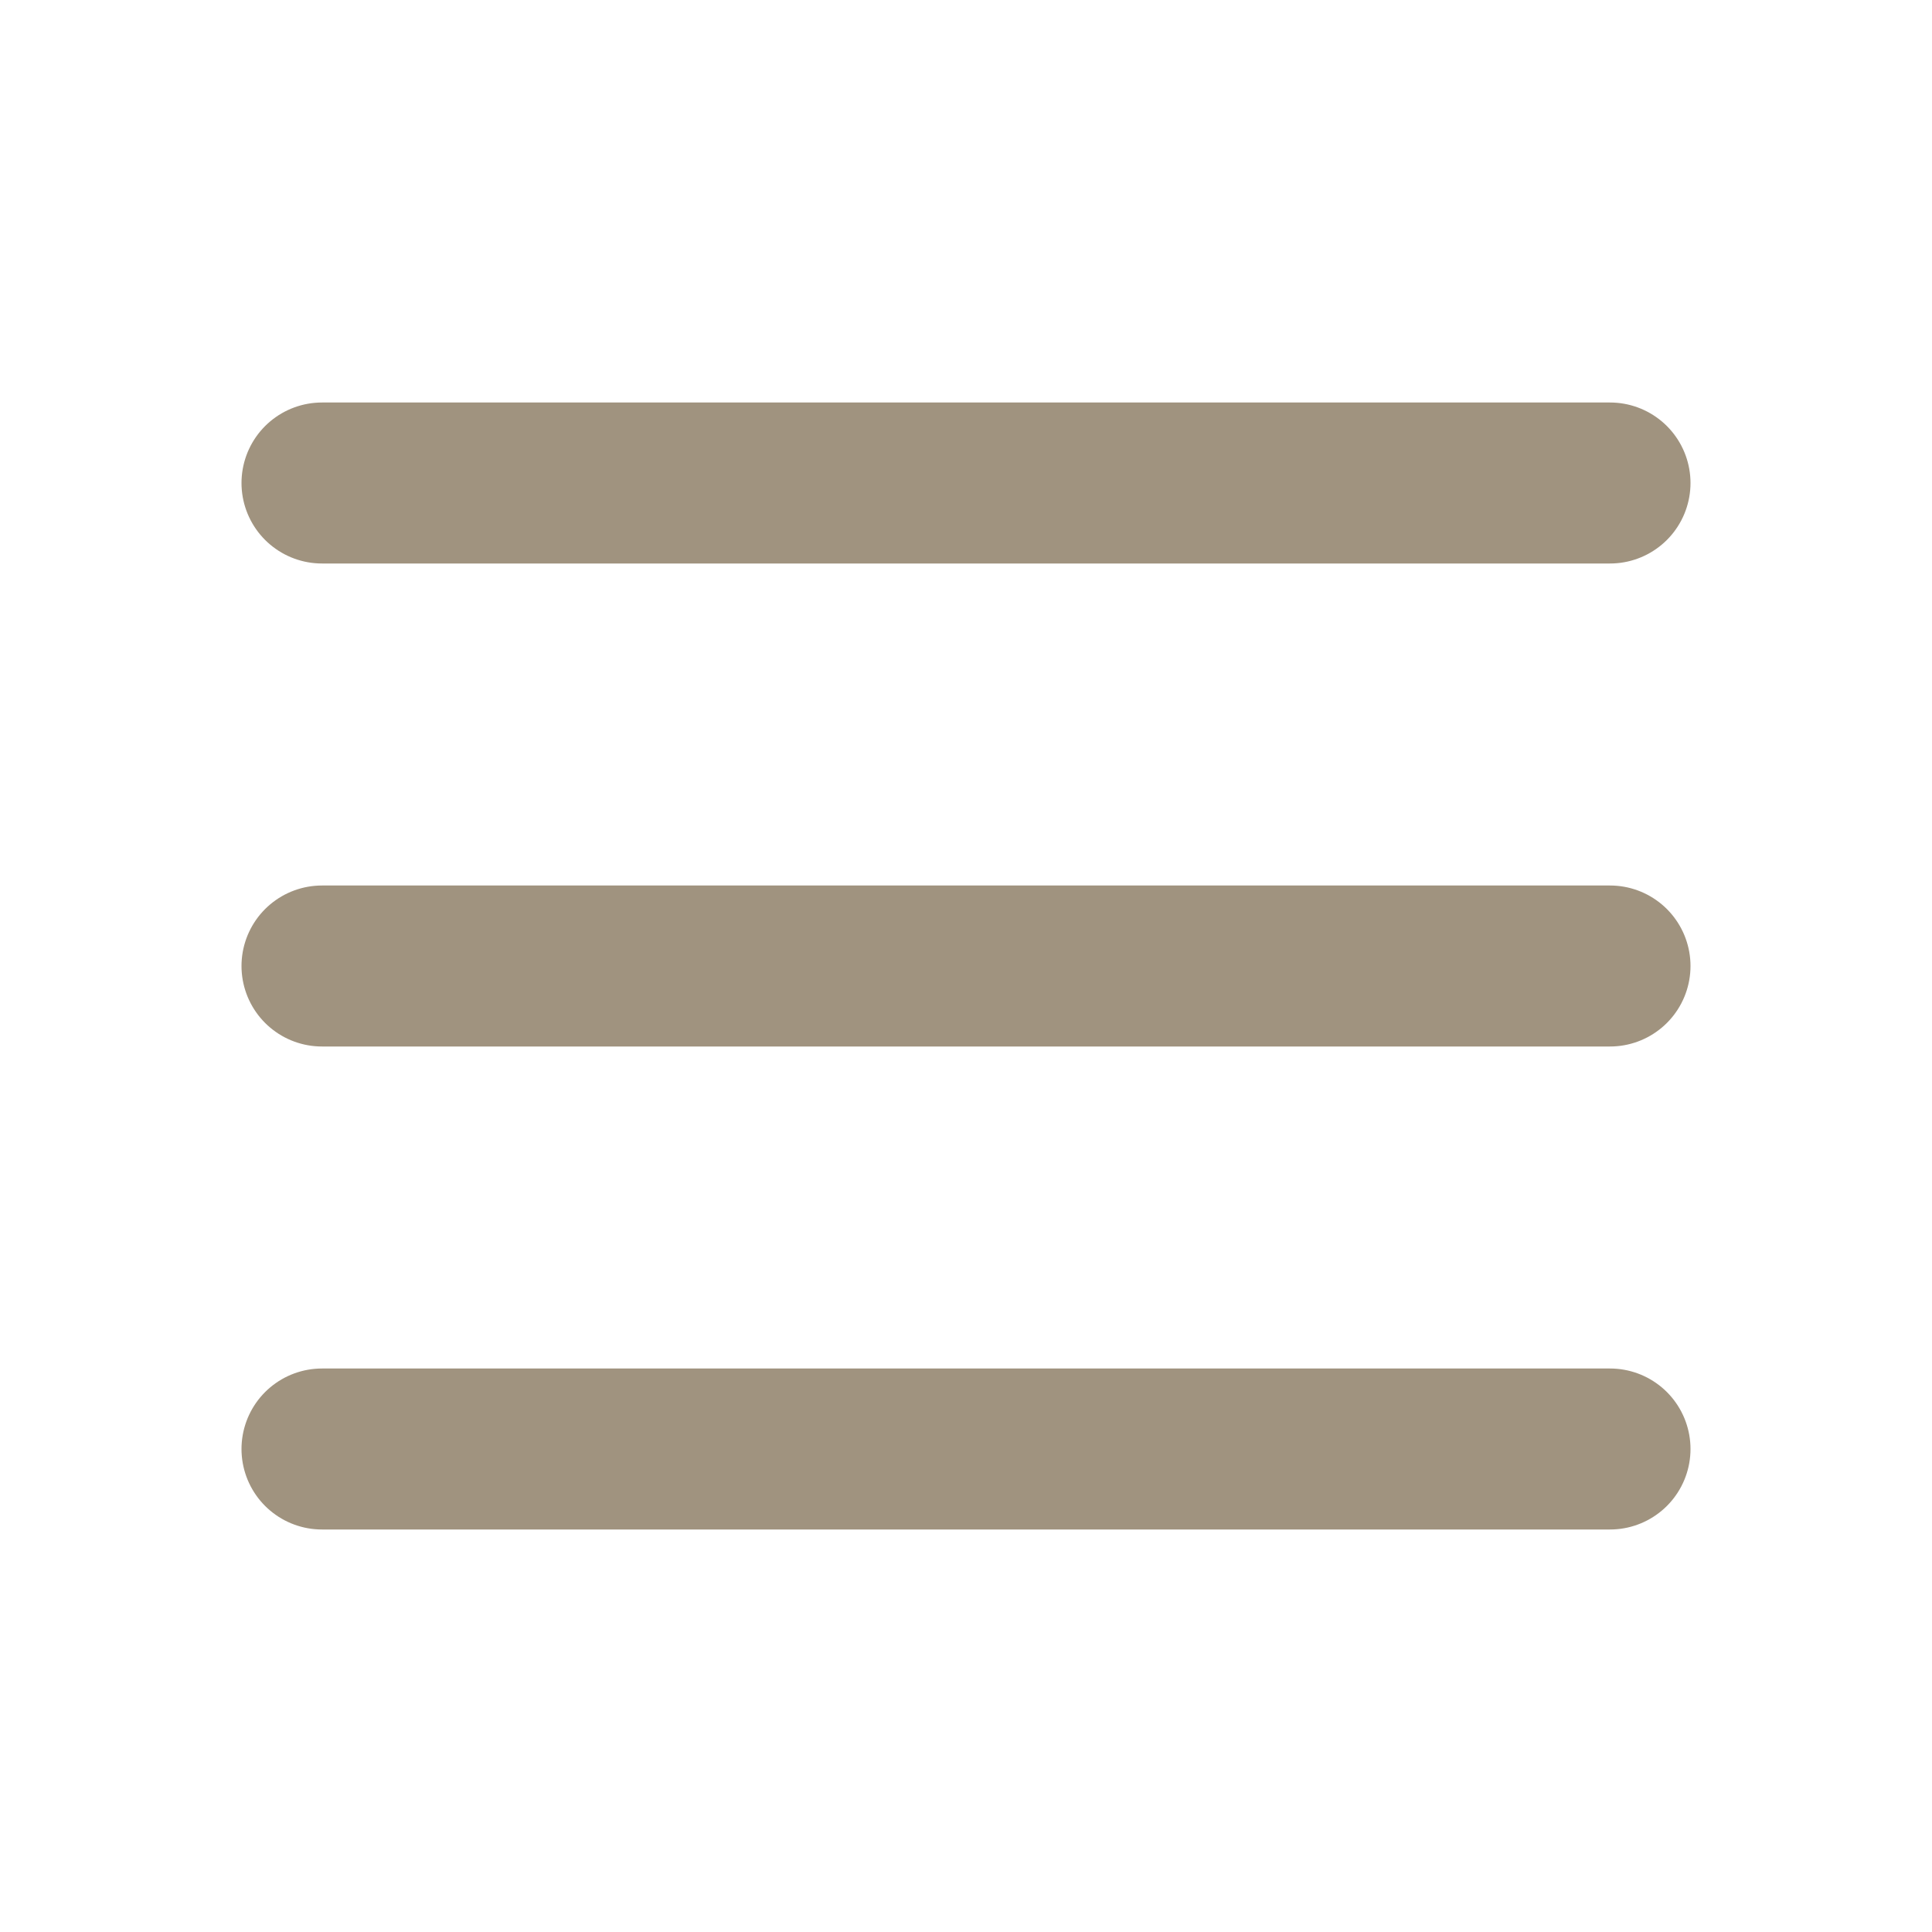
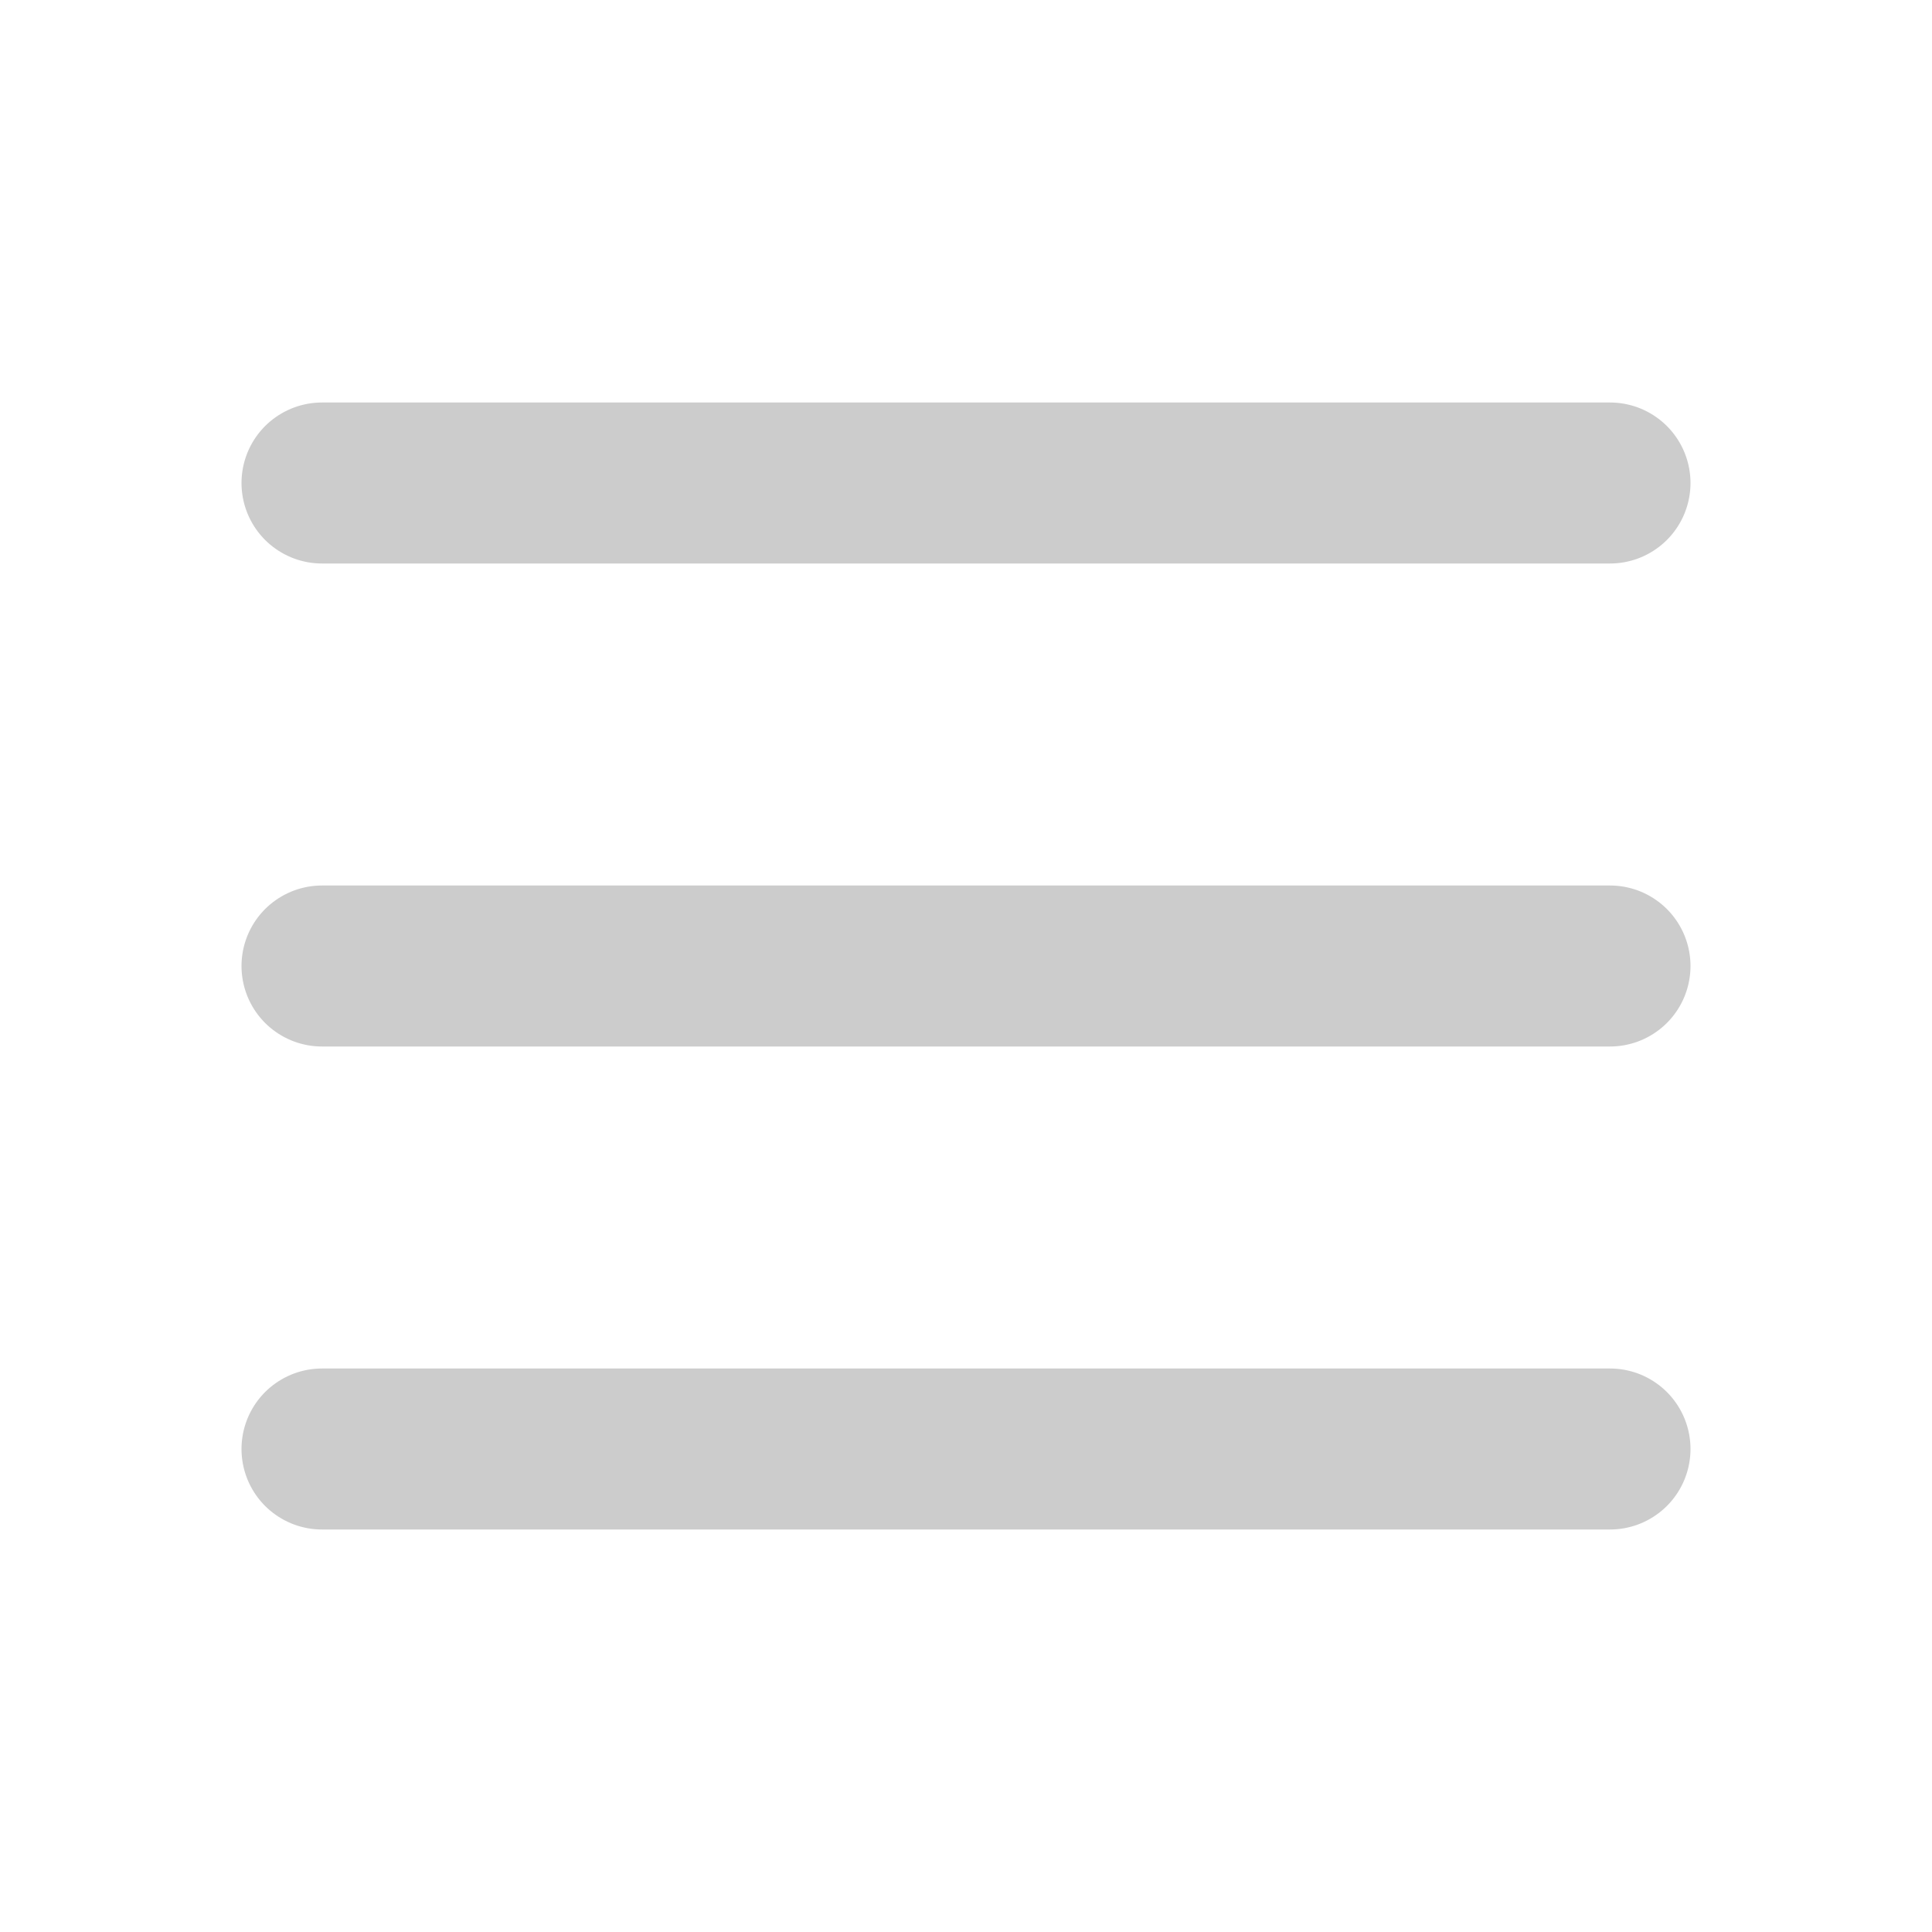
- <svg xmlns="http://www.w3.org/2000/svg" width="800px" height="800px" viewBox="0 0 24 24" fill="none" stroke="#756346">
+ <svg xmlns="http://www.w3.org/2000/svg" width="800px" height="800px" viewBox="0 0 24 24" fill="none">
  <g id="SVGRepo_bgCarrier" stroke-width="0" />
  <g id="SVGRepo_tracerCarrier" stroke-linecap="round" stroke-linejoin="round" />
  <g id="SVGRepo_iconCarrier">
-     <path d="M4 18L20 18" stroke="#756346b0" stroke-width="2" stroke-linecap="round" />
-     <path d="M4 12L20 12" stroke="#756346b0" stroke-width="2" stroke-linecap="round" />
-     <path d="M4 6L20 6" stroke="#756346b0" stroke-width="2" stroke-linecap="round" />
+     <path d="M4 18L20 18" stroke="#ccc" stroke-width="2" stroke-linecap="round" />
+     <path d="M4 12L20 12" stroke="#ccc" stroke-width="2" stroke-linecap="round" />
+     <path d="M4 6L20 6" stroke="#ccc" stroke-width="2" stroke-linecap="round" />
  </g>
</svg>
